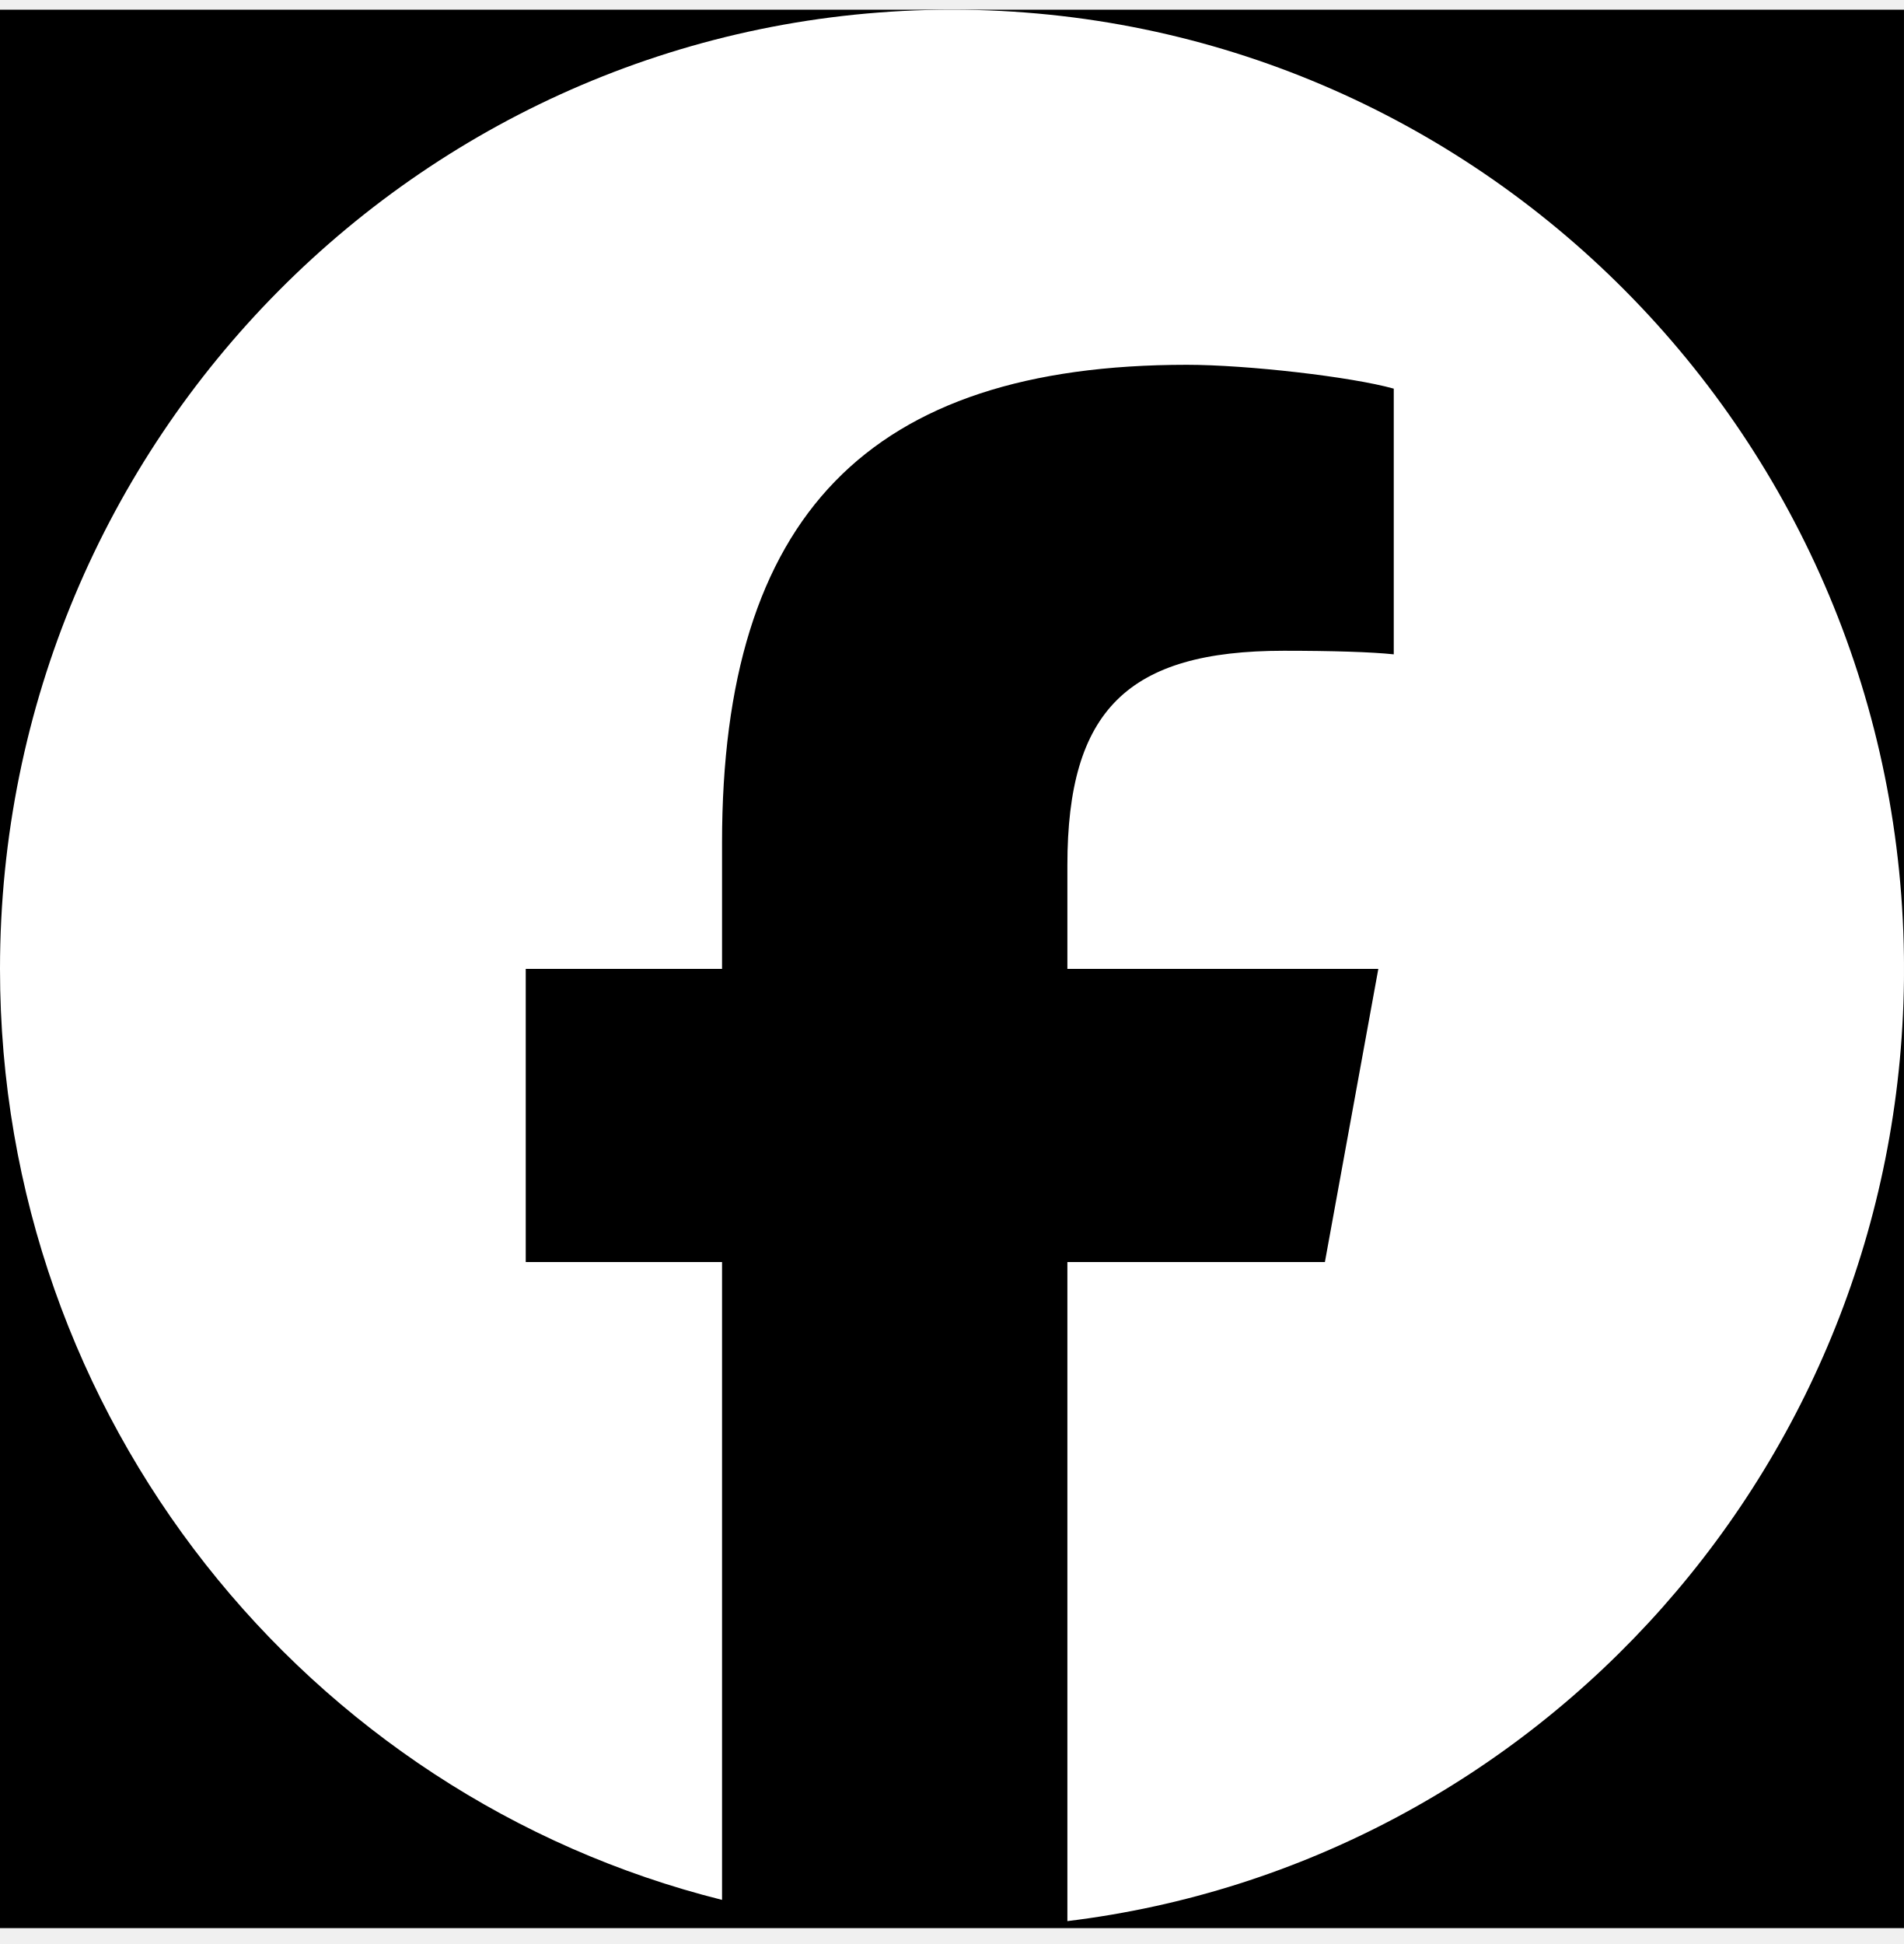
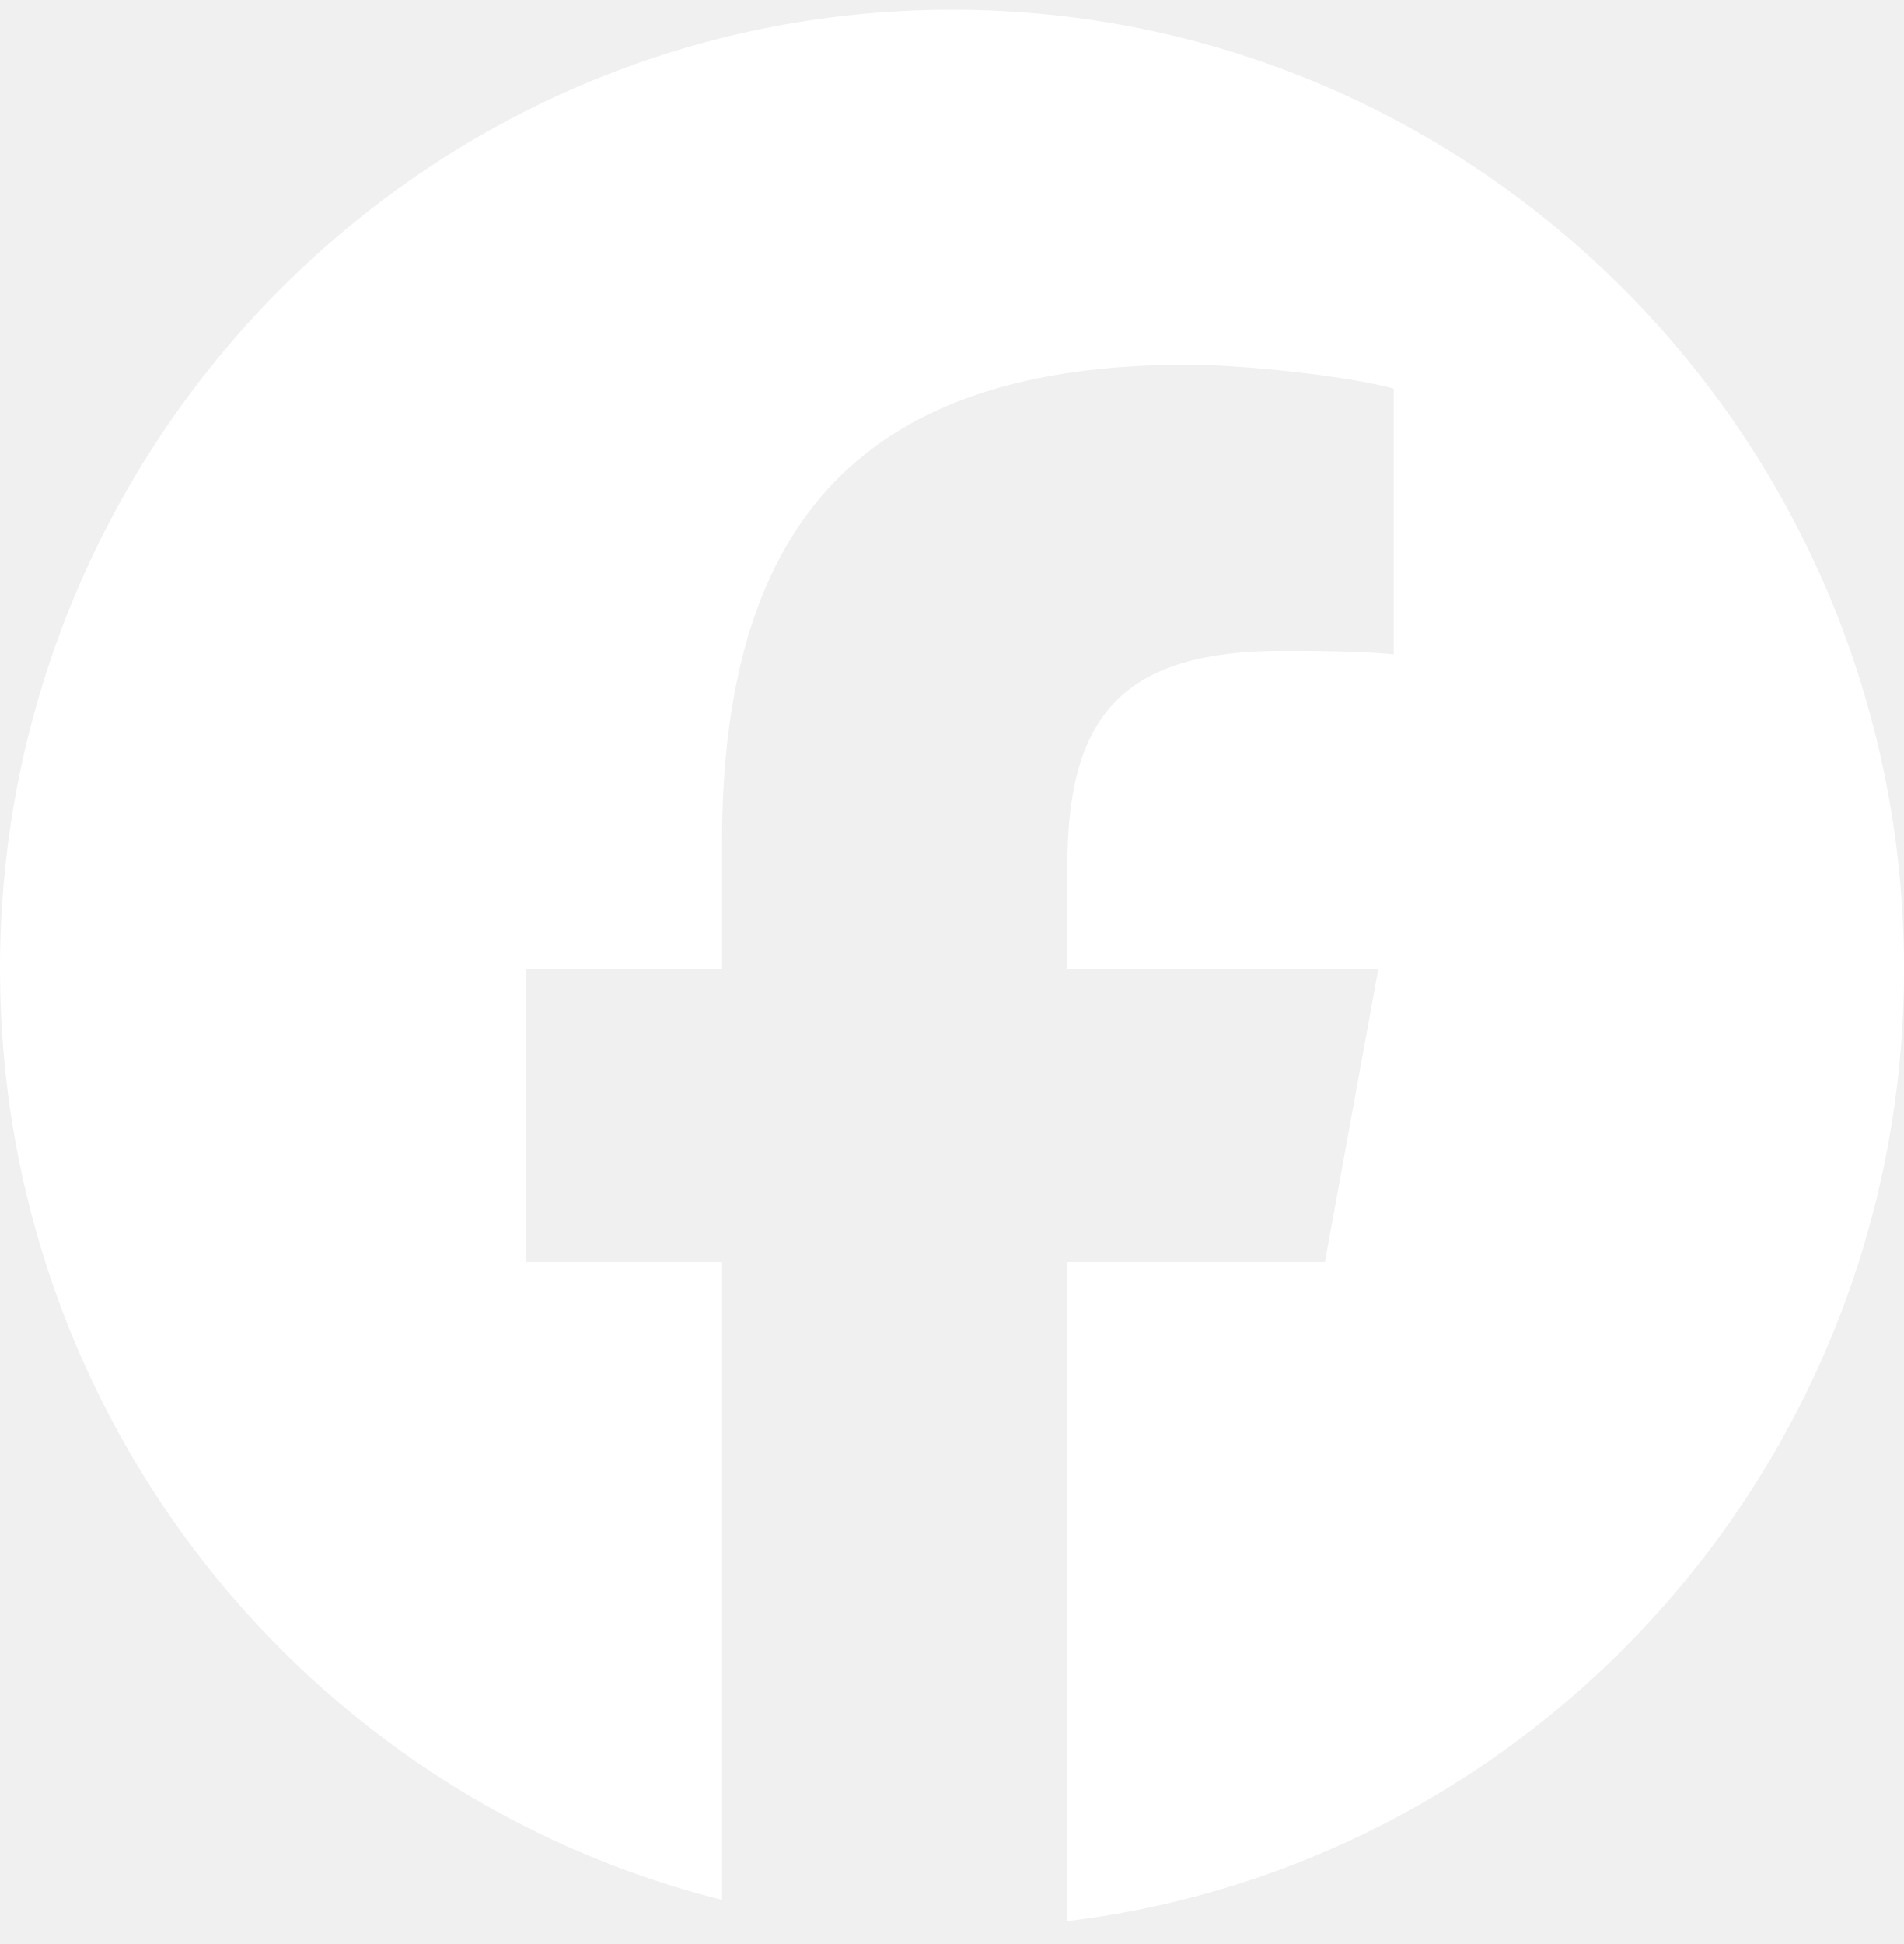
<svg xmlns="http://www.w3.org/2000/svg" width="48" height="49" viewBox="0 0 48 49" fill="none">
-   <g clip-path="url(#clip0_112_6025)">
-     <rect width="48" height="48.356" transform="translate(0 0.244629)" fill="black" />
-     <path d="M24 0.245C10.745 0.245 0 11.069 0 24.422C0 35.761 7.749 45.275 18.203 47.888V31.811H13.254V24.422H18.203V21.239C18.203 13.009 21.899 9.195 29.919 9.195C31.44 9.195 34.064 9.496 35.137 9.796V16.493C34.571 16.433 33.587 16.403 32.364 16.403C28.429 16.403 26.909 17.905 26.909 21.809V24.422H34.748L33.401 31.811H26.909V48.423C38.793 46.977 48.001 36.784 48.001 24.422C48 11.069 37.255 0.245 24 0.245Z" fill="white" />
-   </g>
-   <defs>
-     <clipPath id="clip0_112_6025">
-       <rect width="48" height="48.356" fill="white" transform="translate(0 0.244629)" />
-     </clipPath>
-   </defs>
+   <path d="M24 0.245C10.745 0.245 0 11.069 0 24.422C0 35.761 7.749 45.275 18.203 47.888V31.811H13.254V24.422H18.203V21.239C18.203 13.009 21.899 9.195 29.919 9.195C31.44 9.195 34.064 9.496 35.137 9.796V16.493C34.571 16.433 33.587 16.403 32.364 16.403C28.429 16.403 26.909 17.905 26.909 21.809V24.422H34.748L33.401 31.811H26.909V48.423C38.793 46.977 48.001 36.784 48.001 24.422C48 11.069 37.255 0.245 24 0.245Z" fill="white" />
</svg>
